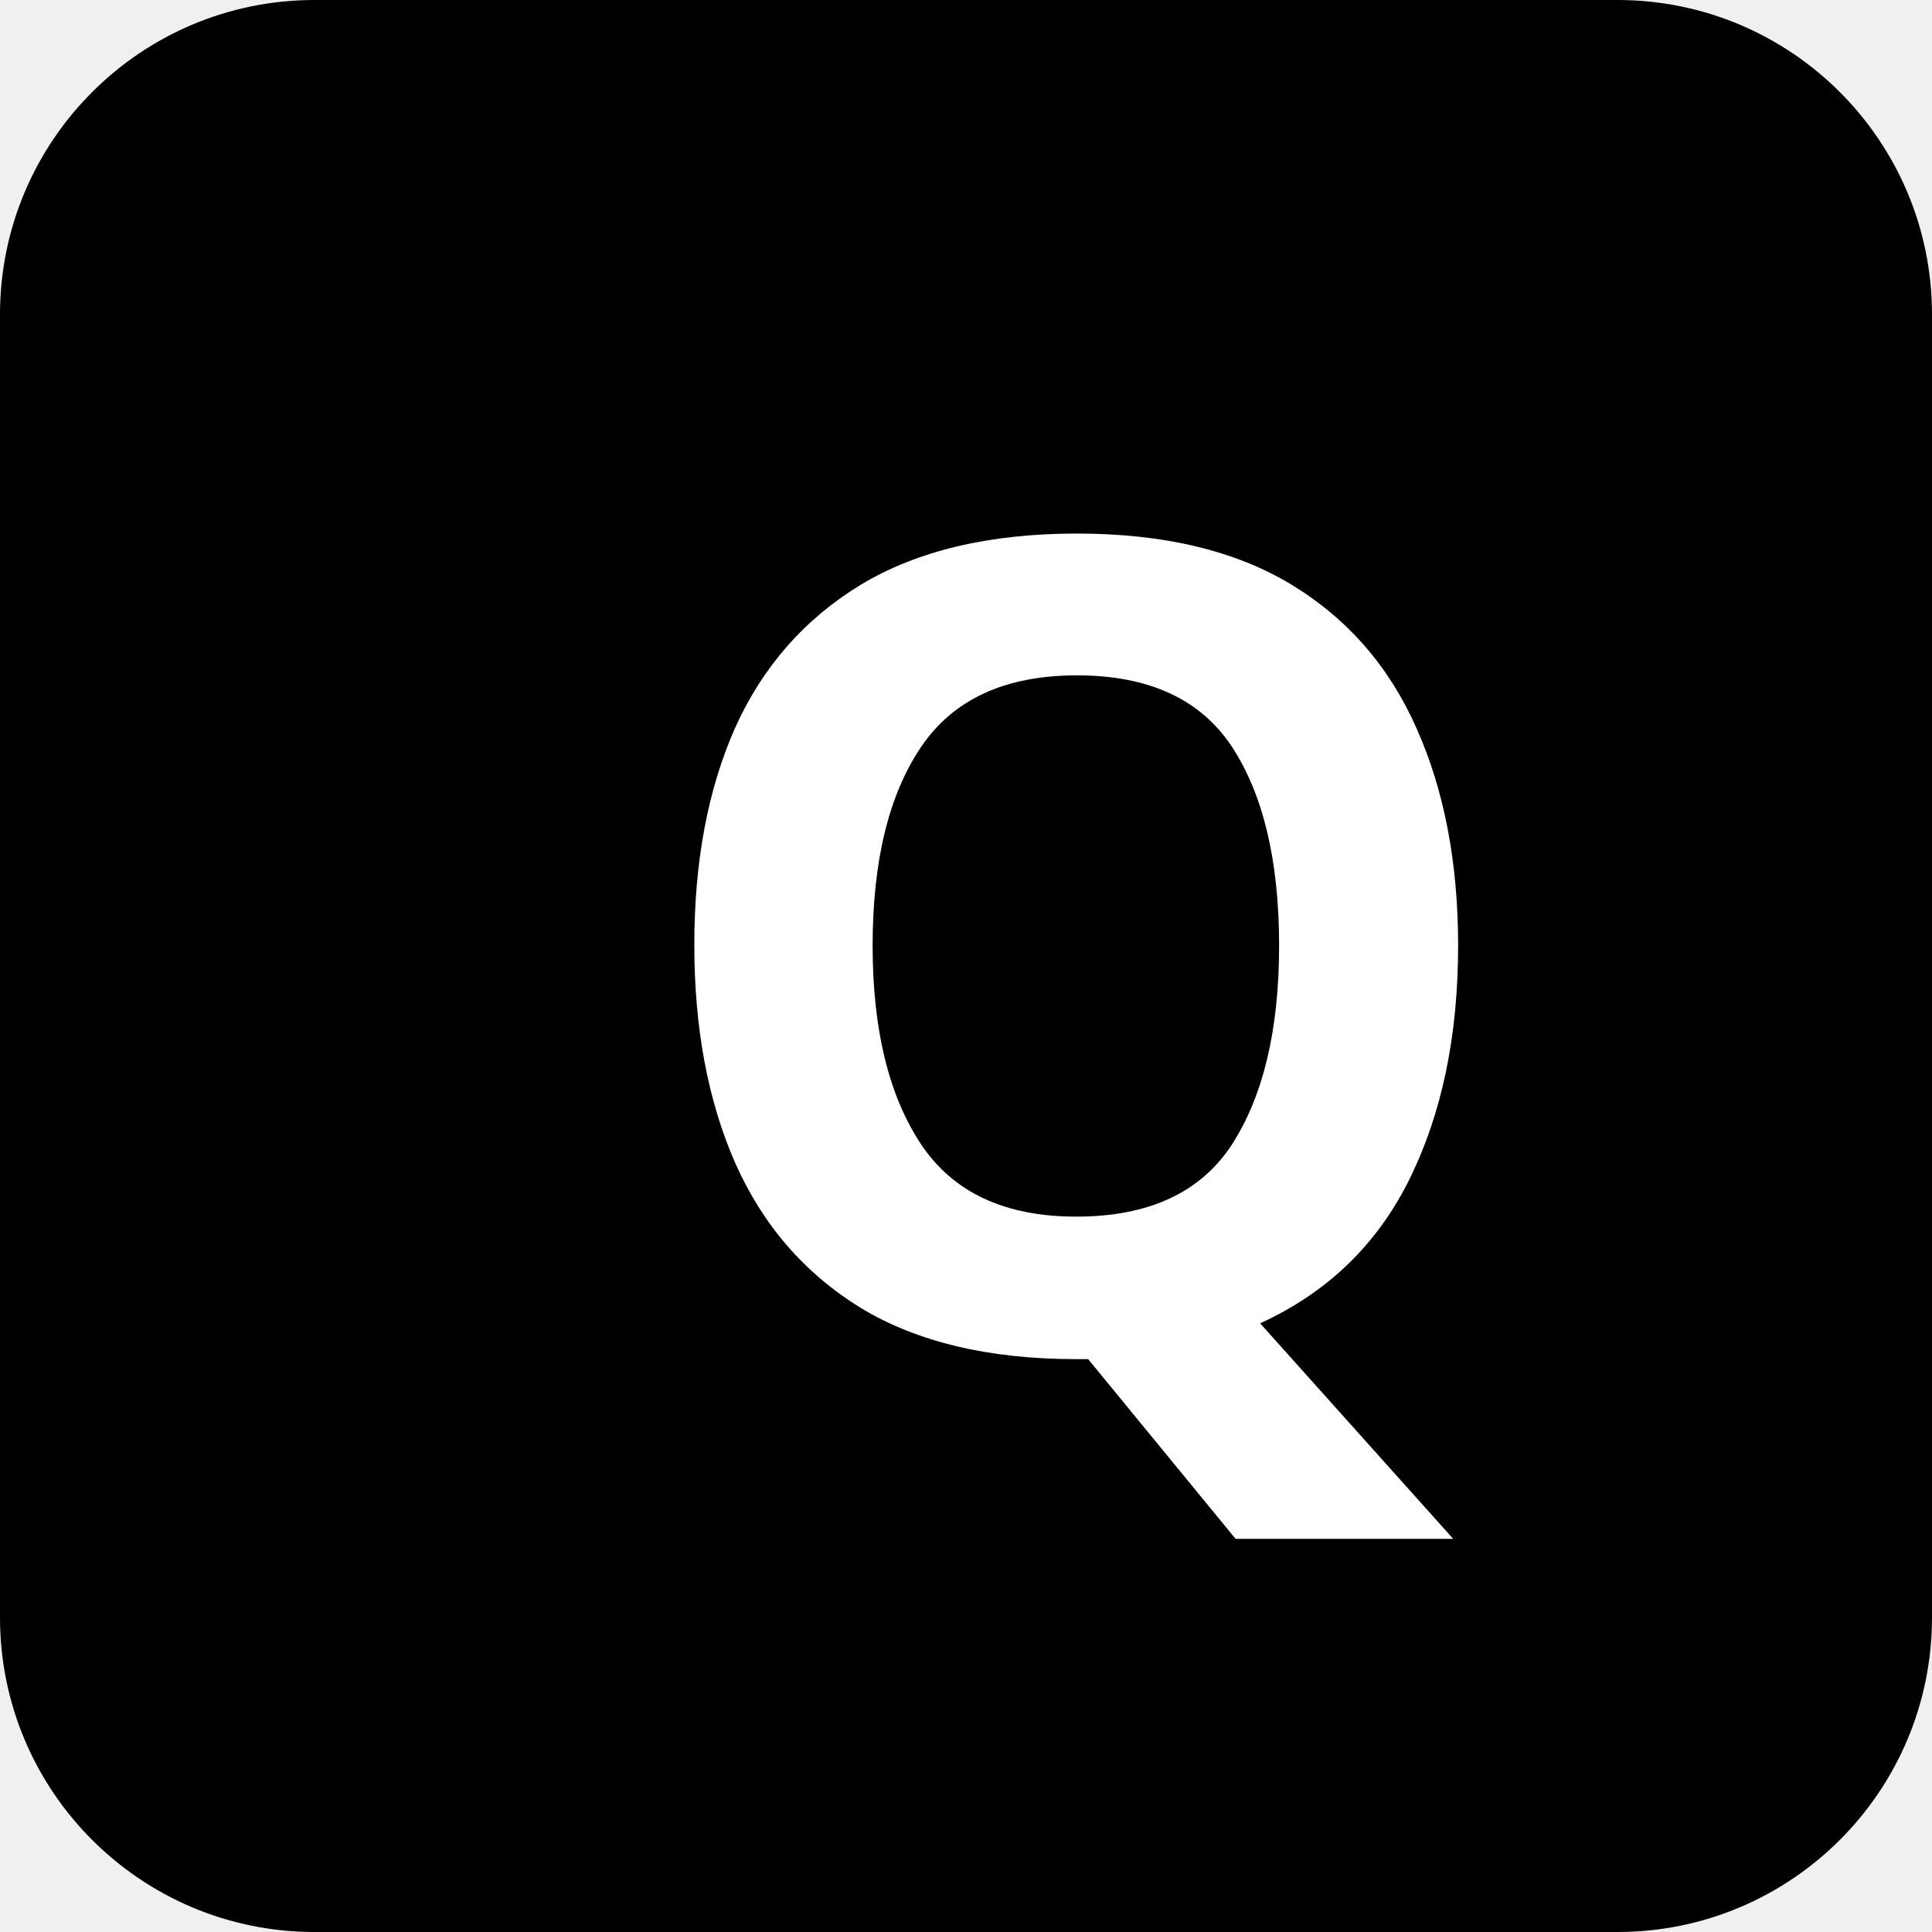
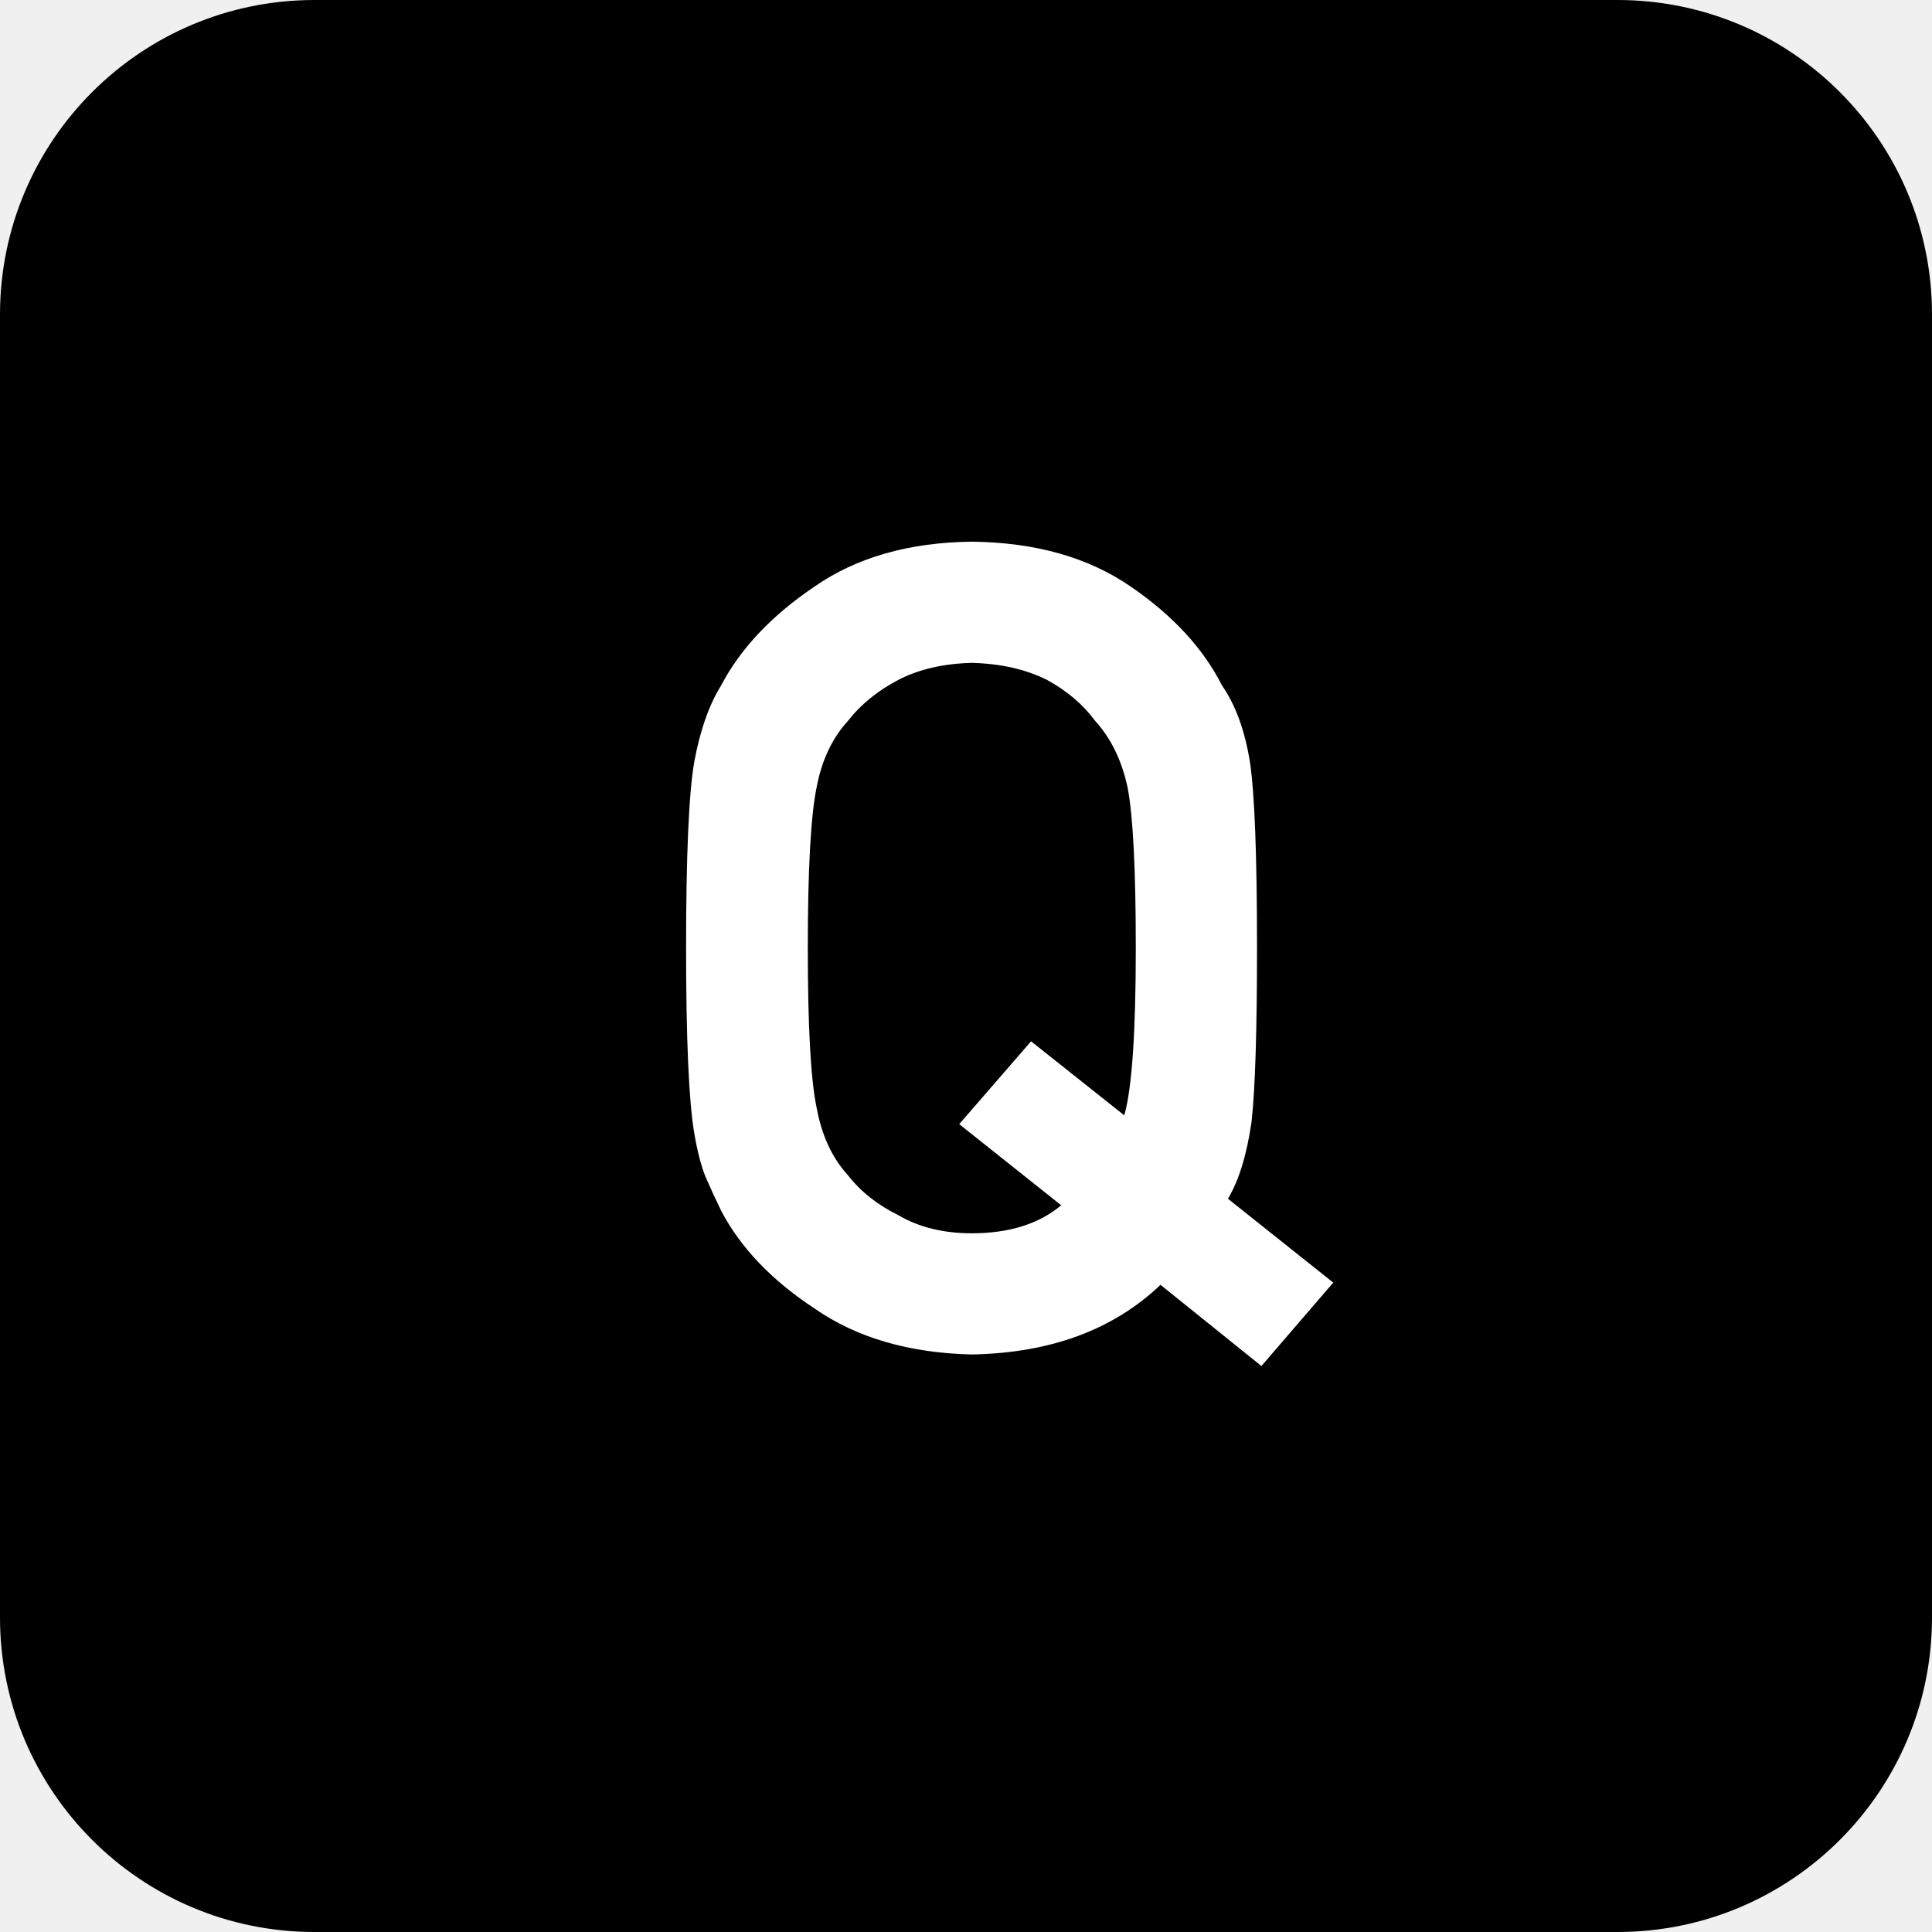
<svg xmlns="http://www.w3.org/2000/svg" width="43px" height="43px" viewBox="0 0 43 43" version="1.1">
  <defs />
  <g id="Page-1" stroke="none" stroke-width="1" fill="none" fill-rule="evenodd">
-     <g id="Desktop-HD" transform="translate(-48, -15)">
-       <g id="Rectangle-10-+-Q" transform="translate(48, 15)">
+     <g id="Desktop-HD" transform="translate(-626, -351)">
+       <g id="Rectangle-10-+-Q" transform="translate(626, 351)">
        <rect id="Rectangle-10" fill="#000000" x="0" y="0" width="43" height="43" rx="7" />
-         <text id="Q" font-family="DIN Alternate" font-size="25" font-weight="bold" line-spacing="27" letter-spacing="5.263" fill="#FFFFFF">
-           <tspan x="14" y="30">Q</tspan>
-         </text>
+         <path d="M23.619,26.826 C23.123,27.241 22.459,27.449 21.629,27.449 C20.995,27.449 20.449,27.314 19.994,27.046 C19.53,26.818 19.155,26.521 18.871,26.155 C18.521,25.772 18.289,25.272 18.175,24.653 C18.045,24.035 17.979,22.851 17.979,21.101 C17.979,19.351 18.045,18.159 18.175,17.524 C18.289,16.922 18.521,16.43 18.871,16.047 C19.155,15.681 19.53,15.376 19.994,15.132 C20.449,14.896 20.995,14.77 21.629,14.753 C22.272,14.77 22.83,14.896 23.302,15.132 C23.749,15.376 24.107,15.681 24.376,16.047 C24.726,16.43 24.966,16.922 25.096,17.524 C25.218,18.159 25.279,19.351 25.279,21.101 C25.279,22.981 25.194,24.222 25.023,24.824 L22.948,23.176 L21.349,25.02 L23.619,26.826 Z M25.829,28.596 L28.075,30.403 L29.674,28.547 L27.33,26.68 C27.574,26.273 27.749,25.703 27.855,24.971 C27.936,24.238 27.977,22.948 27.977,21.101 C27.977,19.034 27.924,17.651 27.818,16.951 C27.704,16.251 27.497,15.685 27.196,15.254 C26.781,14.432 26.105,13.7 25.169,13.057 C24.225,12.406 23.045,12.072 21.629,12.056 C20.23,12.072 19.062,12.406 18.126,13.057 C17.174,13.7 16.482,14.432 16.051,15.254 C15.782,15.685 15.583,16.251 15.453,16.951 C15.331,17.651 15.27,19.034 15.27,21.101 C15.27,23.136 15.331,24.511 15.453,25.227 C15.518,25.61 15.599,25.927 15.697,26.179 C15.803,26.423 15.921,26.68 16.051,26.948 C16.482,27.77 17.174,28.494 18.126,29.121 C19.062,29.772 20.23,30.114 21.629,30.146 C23.379,30.114 24.779,29.597 25.829,28.596 L25.829,28.596 Z" id="Q" fill="#FFFFFF" />
      </g>
    </g>
  </g>
</svg>
